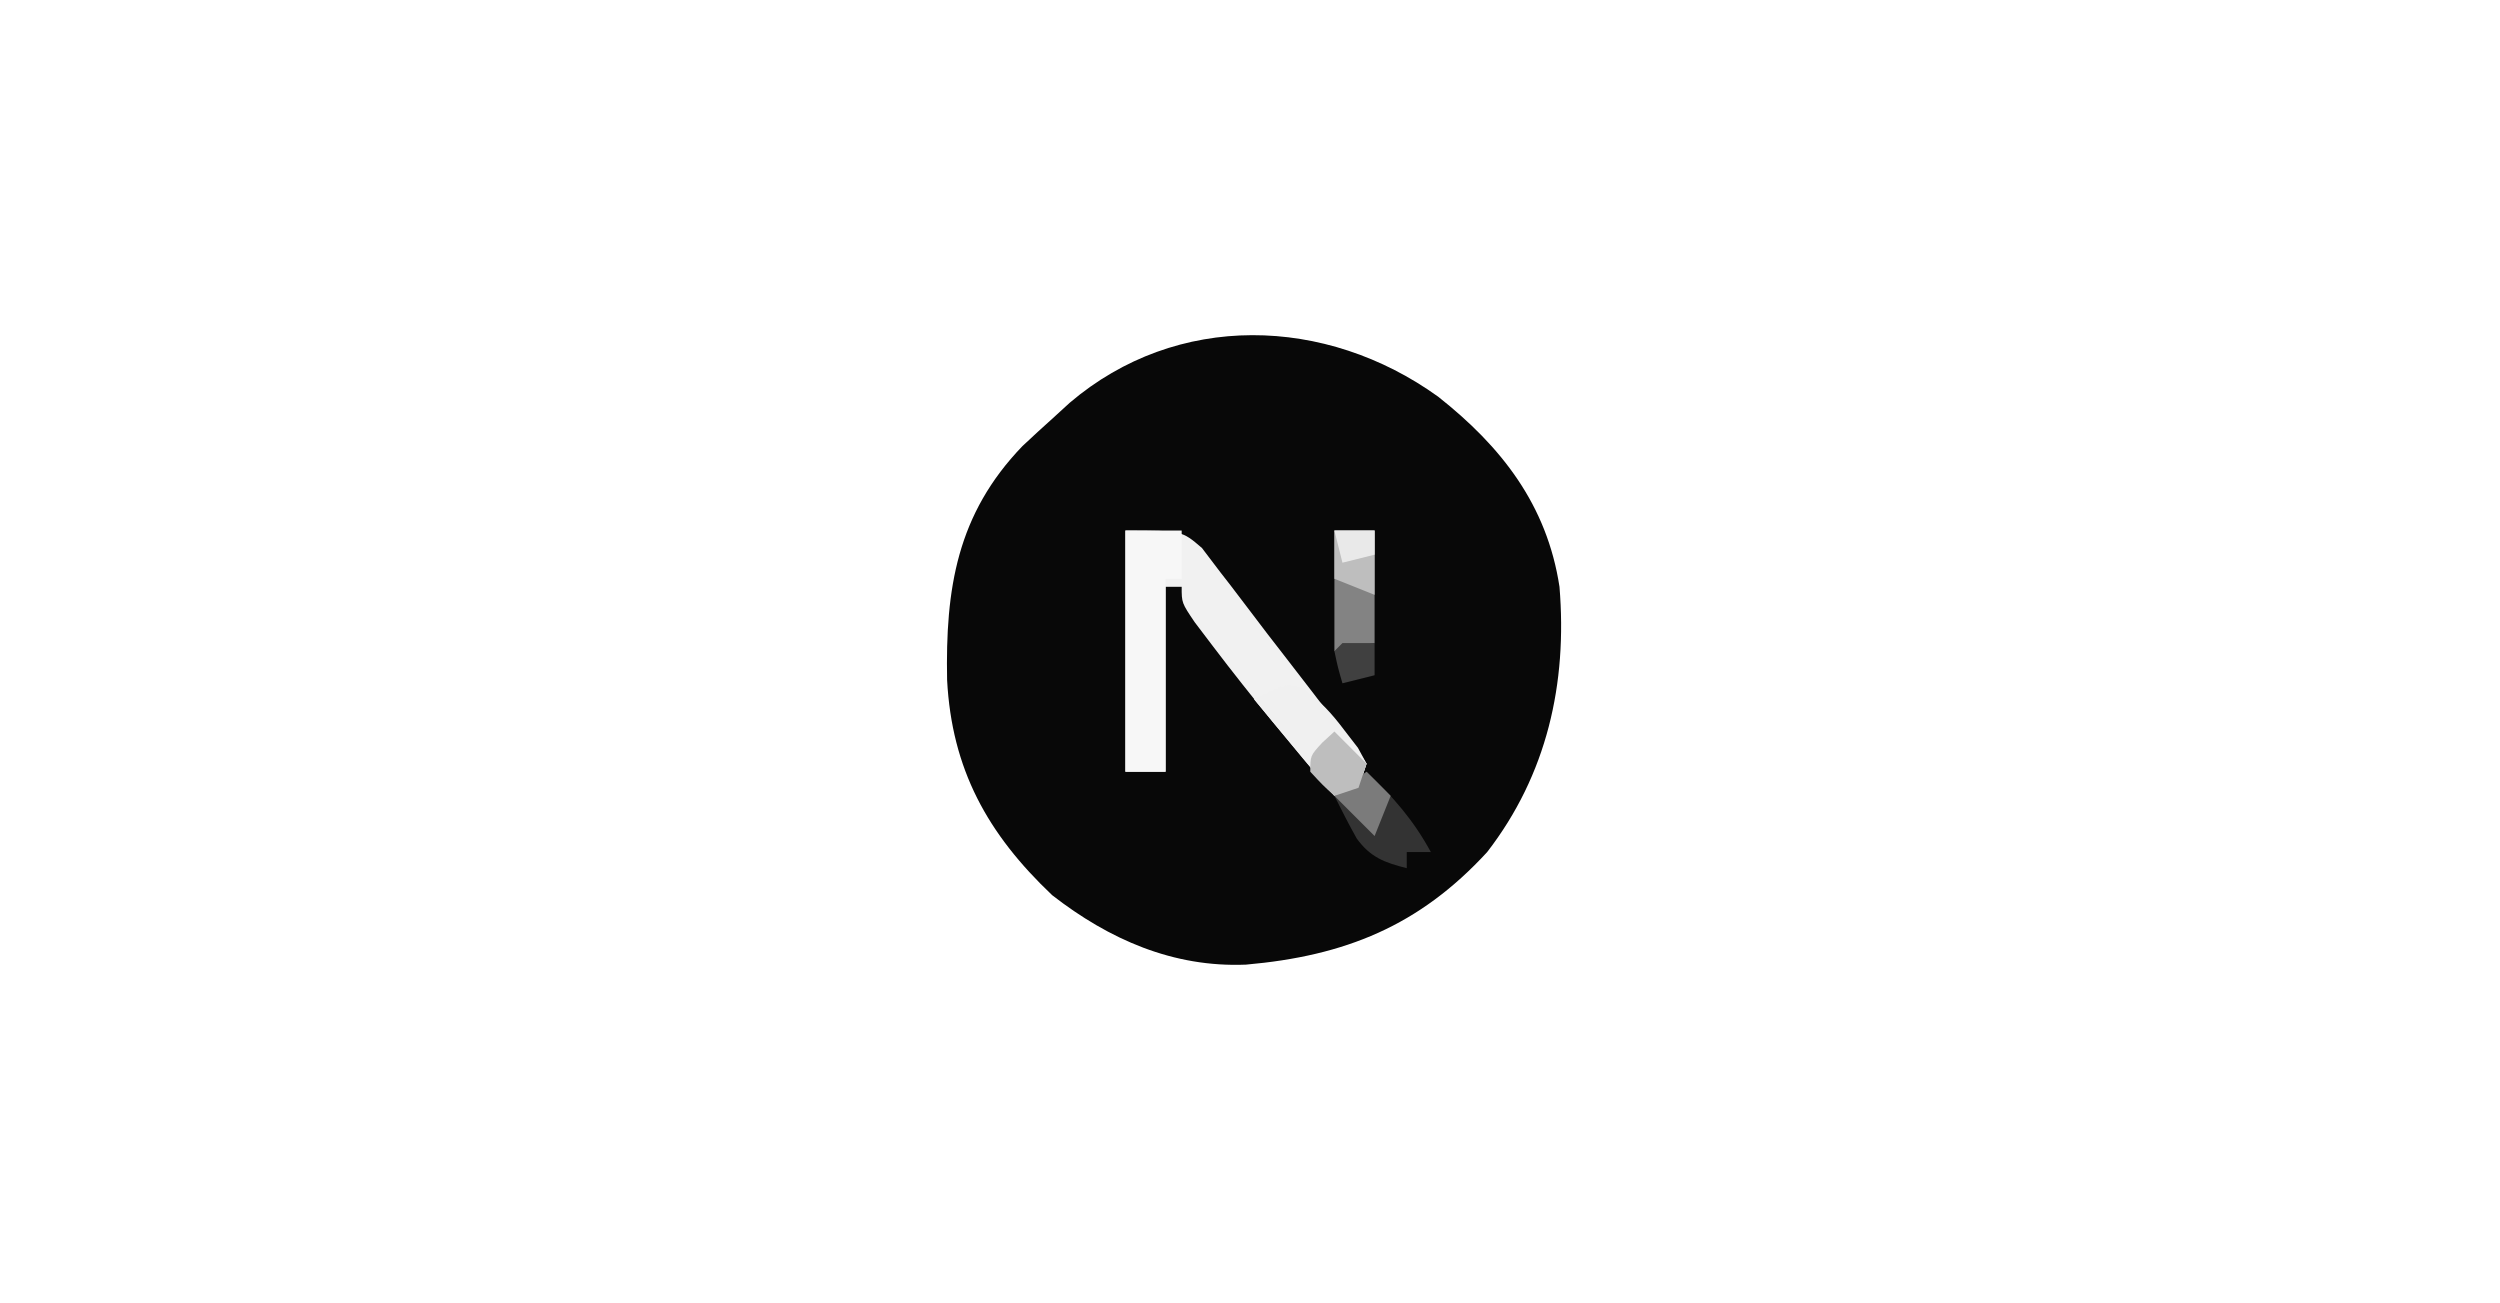
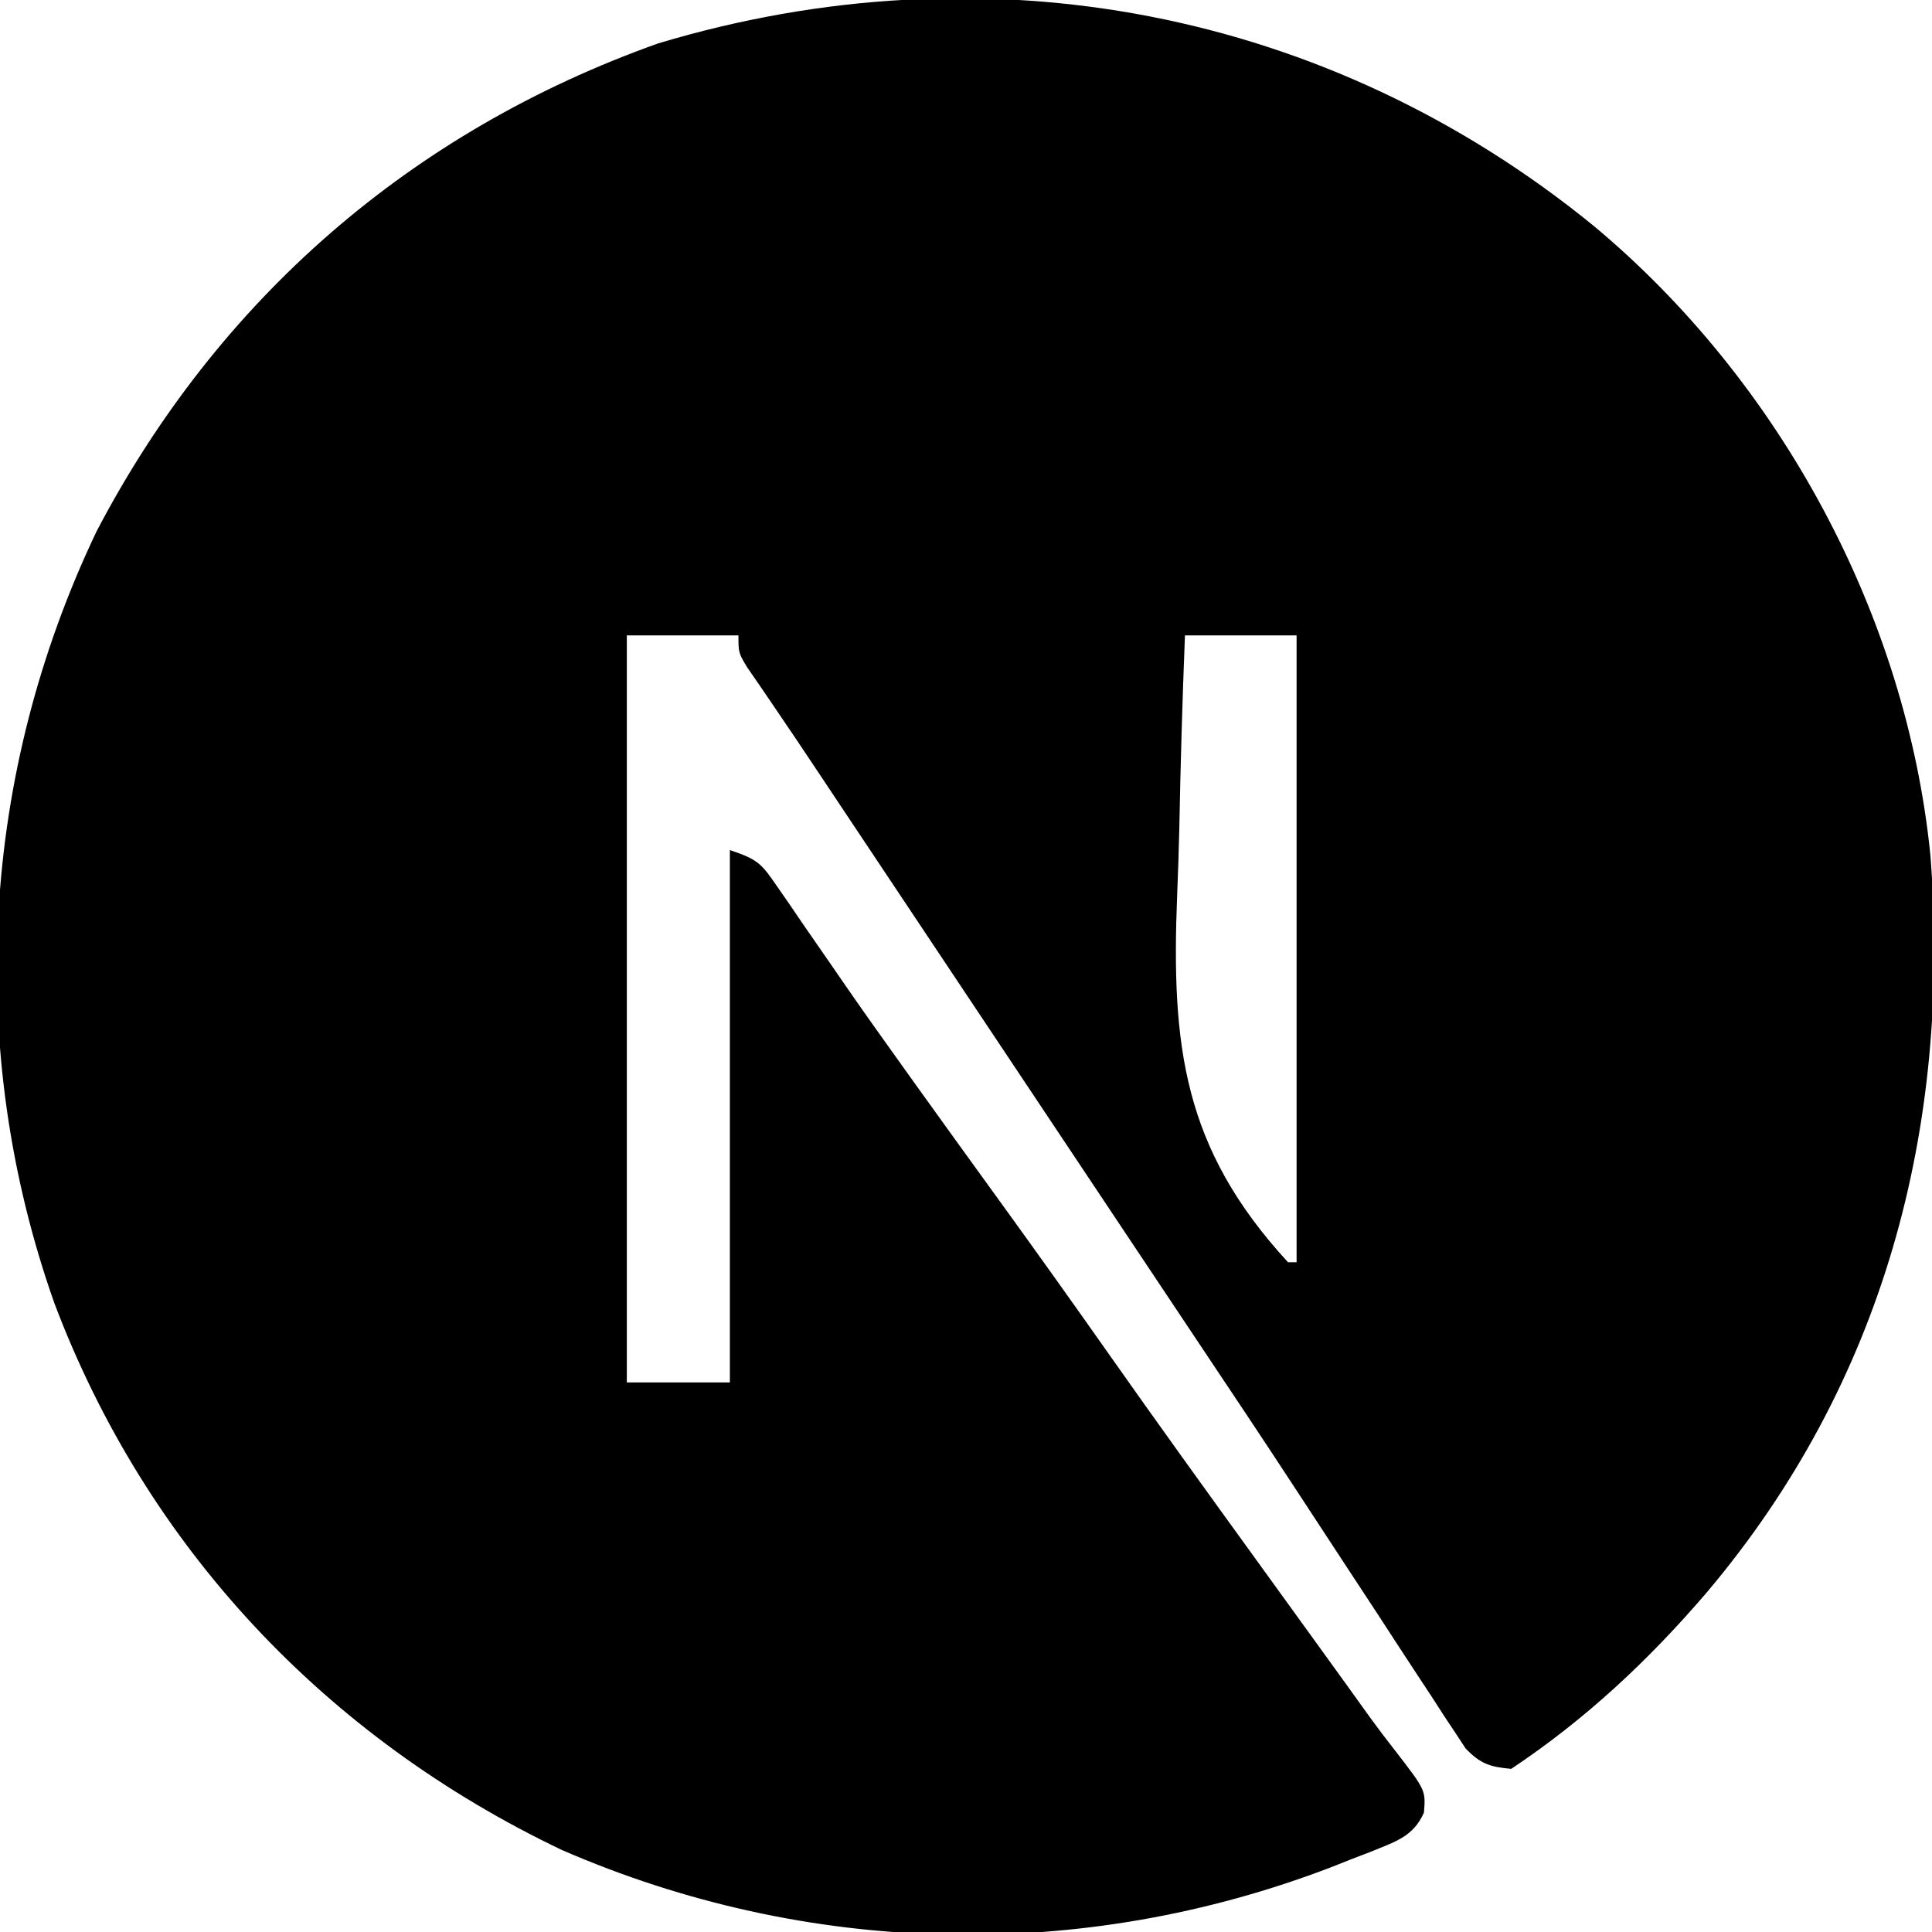
- <svg xmlns="http://www.w3.org/2000/svg" version="1.1" width="311" height="162">
-   <path d="M0 0 C7.879 6.221 13.545 13.469 15.098 23.656 C16.086 35.688 13.545 47.018 6.098 56.656 C-2.343 65.844 -11.588 69.572 -23.902 70.656 C-32.943 71.028 -40.916 67.532 -48.008 62.02 C-56.076 54.378 -60.497 46.331 -61.082 35.258 C-61.301 23.867 -59.86 14.622 -51.715 6.156 C-50.46 4.973 -49.188 3.807 -47.902 2.656 C-47.22 2.032 -46.539 1.408 -45.836 0.766 C-32.477 -10.61 -13.951 -10.039 0 0 Z " fill="#080808" transform="translate(178.9023,49.34375)" />
-   <path d="M0 0 C7 0 7 0 9.52 2.168 C10.276 3.164 11.033 4.161 11.812 5.188 C12.434 5.987 12.434 5.987 13.069 6.803 C13.946 7.936 14.813 9.077 15.671 10.224 C17.012 12.017 18.381 13.786 19.758 15.551 C22.196 18.683 24.604 21.835 27 25 C27.915 26.083 27.915 26.083 28.848 27.188 C29.228 27.786 29.608 28.384 30 29 C29.67 29.99 29.34 30.98 29 32 C27.515 32.495 27.515 32.495 26 33 C20.818 26.898 15.712 20.756 10.875 14.375 C9.757 12.902 9.757 12.902 8.617 11.398 C7 9 7 9 7 7 C6.34 7 5.68 7 5 7 C5 14.59 5 22.18 5 30 C3.35 30 1.7 30 0 30 C0 20.1 0 10.2 0 0 Z " fill="#F1F1F1" transform="translate(140,66)" />
-   <path d="M0 0 C2.31 0 4.62 0 7 0 C7 1.98 7 3.96 7 6 C6.34 6 5.68 6 5 6 C5 13.92 5 21.84 5 30 C3.35 30 1.7 30 0 30 C0 20.1 0 10.2 0 0 Z " fill="#F7F7F7" transform="translate(140,66)" />
-   <path d="M0 0 C2.221 1.556 3.643 3.141 5.27 5.309 C6.068 6.343 6.068 6.343 6.883 7.398 C7.237 8.049 7.592 8.7 7.957 9.371 C7.627 10.361 7.297 11.351 6.957 12.371 C5.967 12.701 4.977 13.031 3.957 13.371 C0.657 9.411 -2.643 5.451 -6.043 1.371 C-2.043 -0.629 -2.043 -0.629 0 0 Z " fill="#F0F0F0" transform="translate(162.043,85.62891)" />
-   <path d="M0 0 C1.65 0 3.3 0 5 0 C5 4.62 5 9.24 5 14 C3.35 14.33 1.7 14.66 0 15 C0 10.05 0 5.1 0 0 Z " fill="#838383" transform="translate(166,66)" />
-   <path d="M0 0 C3.288 3.11 5.837 6.016 8 10 C7.01 10 6.02 10 5 10 C5 10.66 5 11.32 5 12 C2.251 11.313 0.466 10.644 -1.223 8.309 C-2.203 6.569 -3.107 4.786 -4 3 C-2.68 2.01 -1.36 1.02 0 0 Z " fill="#333333" transform="translate(170,96)" />
-   <path d="M0 0 C1.65 0 3.3 0 5 0 C5 2.64 5 5.28 5 8 C2.525 7.01 2.525 7.01 0 6 C0 4.02 0 2.04 0 0 Z " fill="#BEBEBE" transform="translate(166,66)" />
-   <path d="M0 0 C0.99 0.99 1.98 1.98 3 3 C2.34 4.65 1.68 6.3 1 8 C-0.65 6.35 -2.3 4.7 -4 3 C-2.68 2.01 -1.36 1.02 0 0 Z " fill="#7B7B7B" transform="translate(170,96)" />
-   <path d="M0 0 C1.32 1.32 2.64 2.64 4 4 C3.67 4.99 3.34 5.98 3 7 C2.01 7.33 1.02 7.66 0 8 C-1.5 6.625 -1.5 6.625 -3 5 C-3 3 -3 3 -1.5 1.375 C-1.005 0.921 -0.51 0.468 0 0 Z " fill="#BEBEBE" transform="translate(166,91)" />
-   <path d="M0 0 C1.32 0 2.64 0 4 0 C4 1.32 4 2.64 4 4 C2.68 4.33 1.36 4.66 0 5 C-0.562 3.062 -0.562 3.062 -1 1 C-0.67 0.67 -0.34 0.34 0 0 Z " fill="#404040" transform="translate(167,80)" />
-   <path d="M0 0 C1.65 0 3.3 0 5 0 C5 0.99 5 1.98 5 3 C3.68 3.33 2.36 3.66 1 4 C0.67 2.68 0.34 1.36 0 0 Z " fill="#E9E9E9" transform="translate(166,66)" />
+ <svg xmlns="http://www.w3.org/2000/svg" version="1.1" width="225" height="225">
+   <path d="M0 0 C21.651 18.055 36.402 45.244 39.214 73.341 C41.654 105.037 33.795 134.776 13.085 159.238 C6.336 167.102 -0.956 173.925 -9.605 179.691 C-12.067 179.478 -13.213 179.101 -14.93 177.305 C-15.317 176.713 -15.704 176.121 -16.104 175.511 C-16.551 174.839 -16.999 174.167 -17.461 173.474 C-17.934 172.739 -18.407 172.004 -18.894 171.246 C-19.397 170.484 -19.901 169.722 -20.419 168.937 C-22.034 166.487 -23.632 164.027 -25.23 161.566 C-26.282 159.963 -27.336 158.36 -28.39 156.758 C-30.482 153.577 -32.568 150.393 -34.649 147.205 C-38.466 141.368 -42.338 135.569 -46.215 129.771 C-48.956 125.671 -51.69 121.565 -54.425 117.461 C-55.632 115.65 -56.839 113.84 -58.046 112.029 C-72.205 90.792 -72.205 90.792 -86.363 69.555 C-86.758 68.962 -87.153 68.369 -87.561 67.759 C-88.373 66.539 -89.185 65.319 -89.997 64.099 C-91.842 61.326 -93.695 58.559 -95.574 55.809 C-96.12 55.007 -96.667 54.205 -97.23 53.379 C-97.93 52.364 -97.93 52.364 -98.644 51.328 C-99.605 49.691 -99.605 49.691 -99.605 47.691 C-103.895 47.691 -108.185 47.691 -112.605 47.691 C-112.605 76.401 -112.605 105.111 -112.605 134.691 C-108.645 134.691 -104.685 134.691 -100.605 134.691 C-100.605 114.231 -100.605 93.771 -100.605 72.691 C-97.3 73.793 -96.919 74.272 -95.039 77.016 C-94.558 77.707 -94.078 78.399 -93.584 79.111 C-93.075 79.859 -92.567 80.608 -92.042 81.379 C-90.957 82.947 -89.871 84.515 -88.785 86.082 C-88.246 86.865 -87.706 87.648 -87.151 88.455 C-85.021 91.536 -82.85 94.585 -80.667 97.629 C-80.27 98.186 -79.872 98.742 -79.462 99.316 C-76.069 104.058 -72.649 108.78 -69.23 113.504 C-64.983 119.373 -60.773 125.266 -56.605 131.191 C-50.899 139.303 -45.1 147.346 -39.281 155.377 C-36.386 159.375 -33.495 163.377 -30.605 167.379 C-30.077 168.109 -29.549 168.839 -29.006 169.592 C-28.01 170.969 -27.019 172.349 -26.031 173.732 C-25.074 175.047 -24.091 176.345 -23.085 177.624 C-19.564 182.186 -19.564 182.186 -19.773 184.782 C-21.005 187.609 -23.193 188.196 -25.925 189.33 C-27.035 189.756 -27.035 189.756 -28.167 190.191 C-28.927 190.493 -29.687 190.794 -30.47 191.104 C-59.612 202.307 -91.61 201.571 -120.195 189.129 C-147.627 176.034 -168.51 153.952 -179.273 125.457 C-189.722 95.906 -187.832 63.799 -174.355 35.566 C-160.222 8.547 -137.713 -11.017 -108.98 -21.246 C-70.705 -32.765 -30.951 -25.235 0 0 Z M-47.605 47.691 C-47.905 55.194 -48.121 62.694 -48.264 70.201 C-48.324 72.746 -48.405 75.291 -48.51 77.835 C-49.218 95.463 -47.845 107.386 -35.605 120.691 C-35.275 120.691 -34.945 120.691 -34.605 120.691 C-34.605 96.601 -34.605 72.511 -34.605 47.691 C-38.895 47.691 -43.185 47.691 -47.605 47.691 Z " fill="#000000" transform="translate(185.605,26.30859)" />
</svg>
